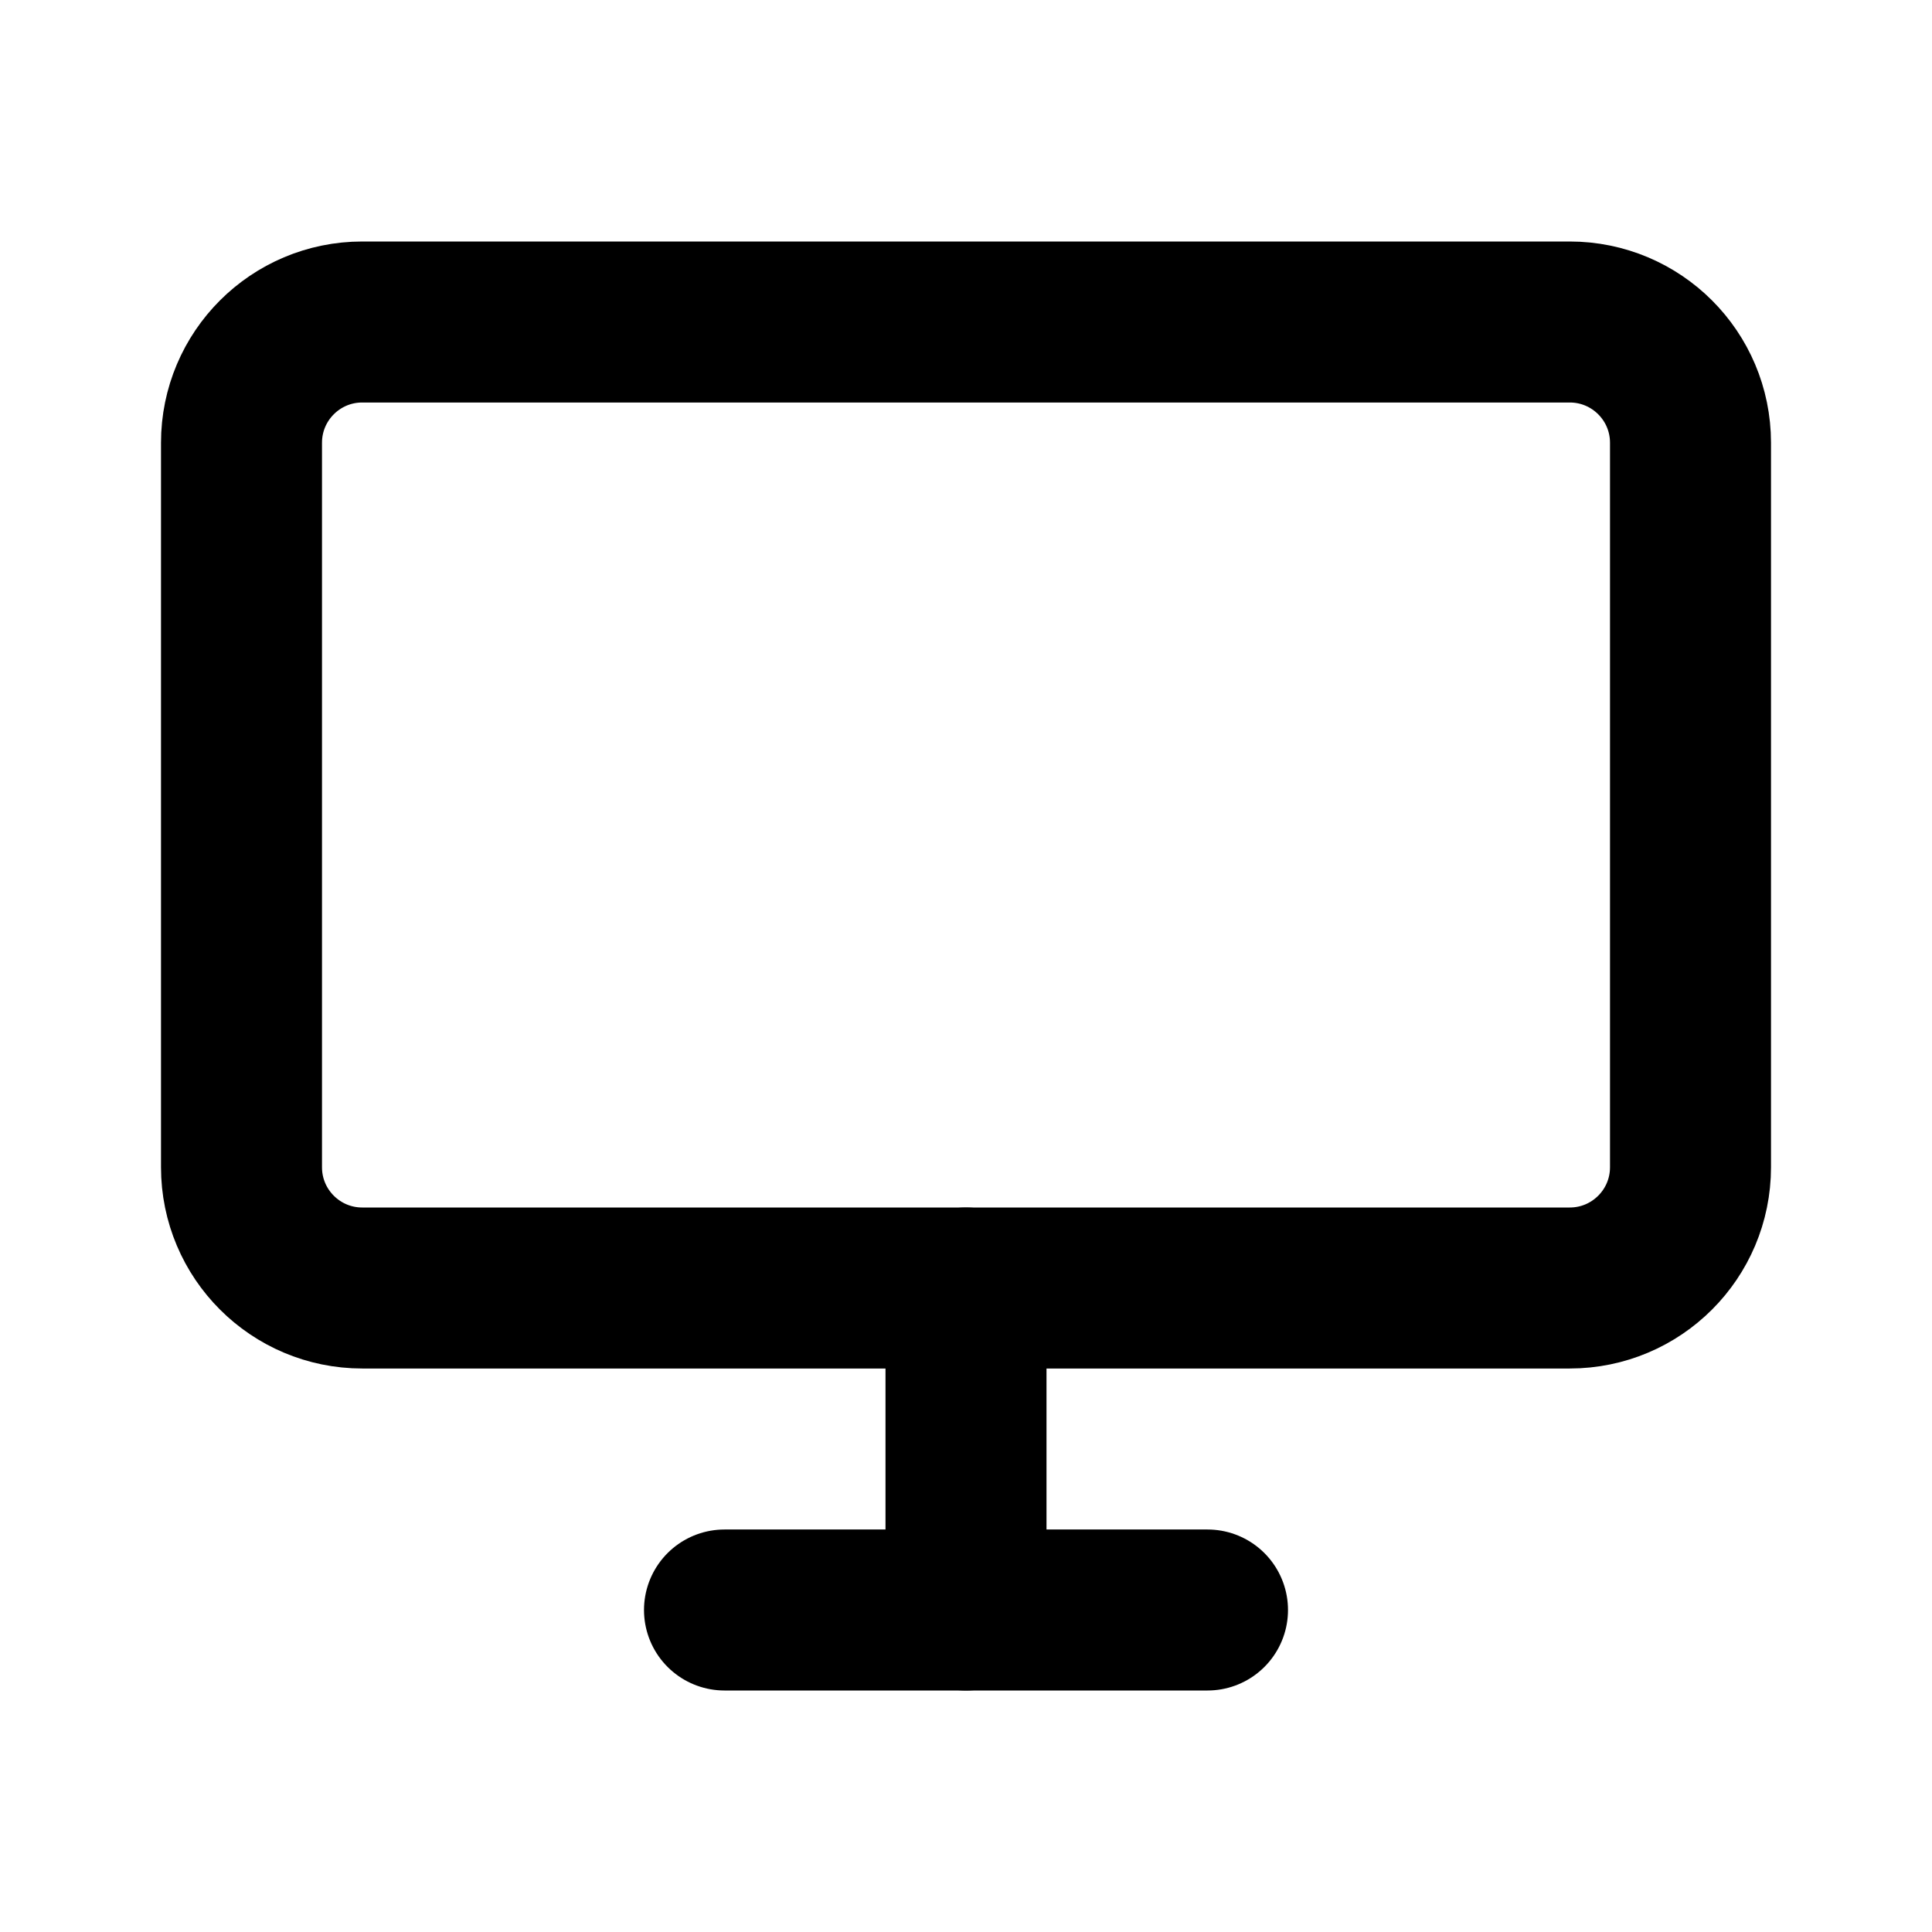
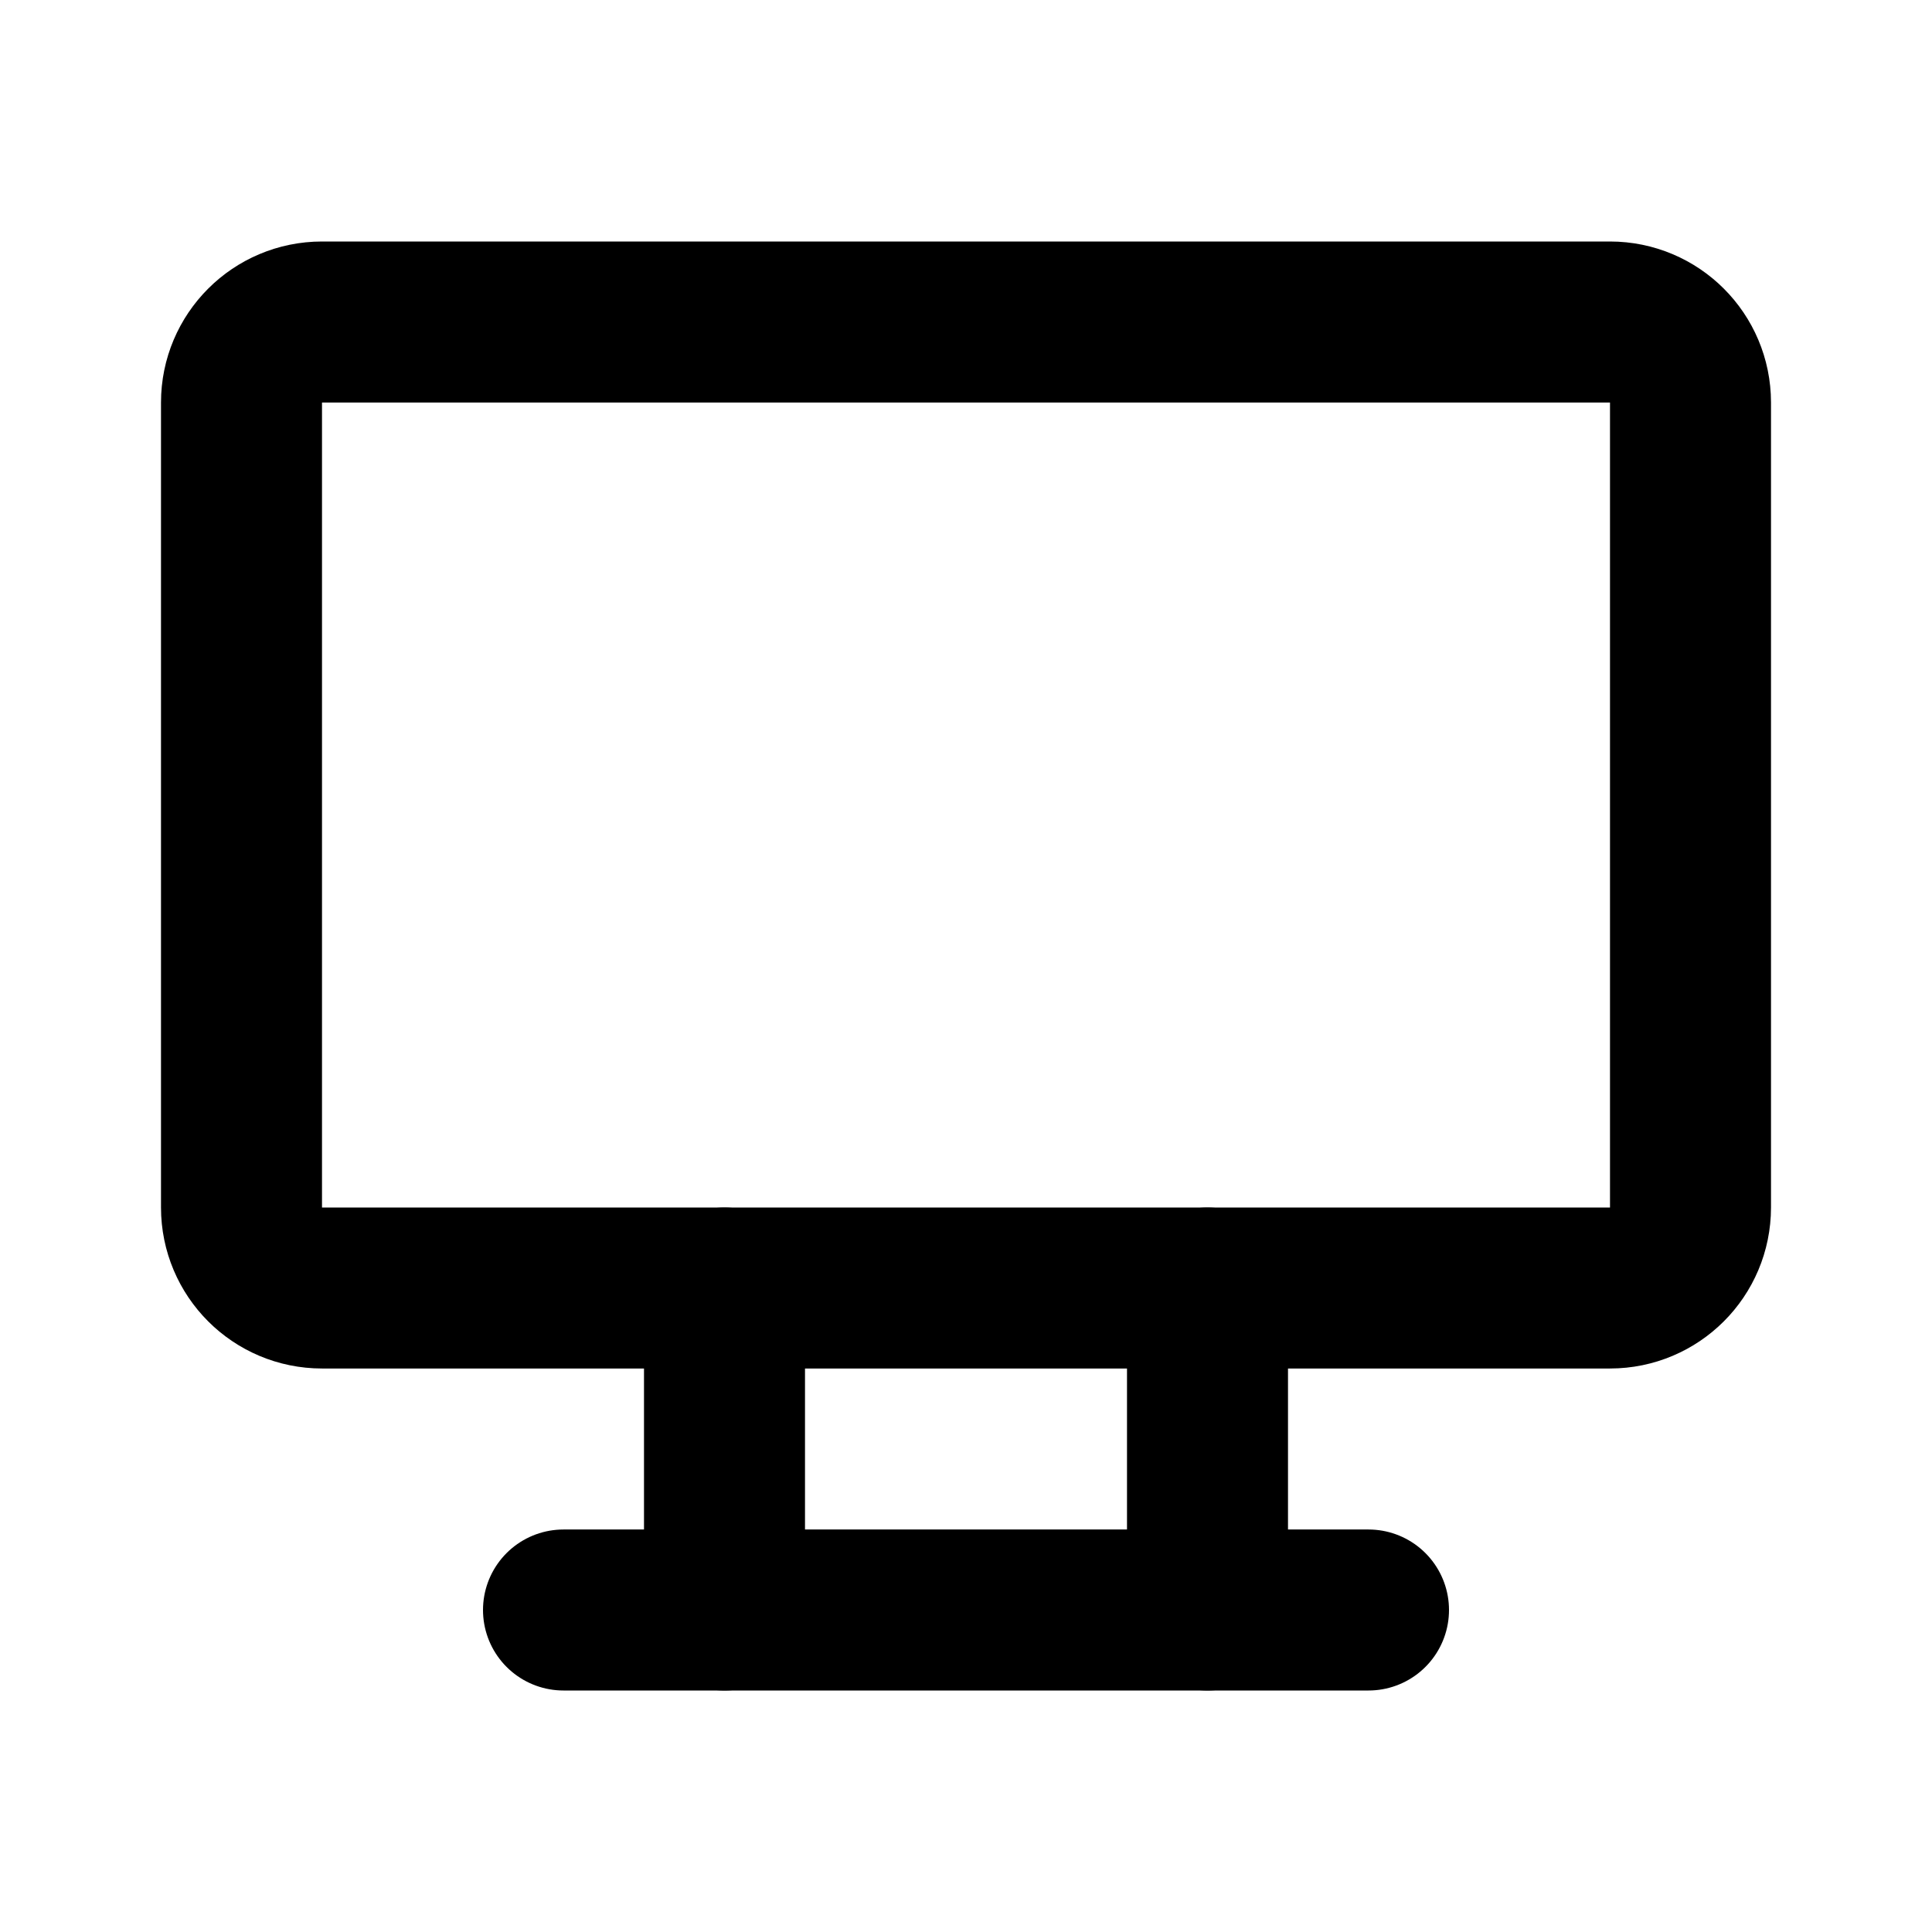
- <svg xmlns="http://www.w3.org/2000/svg" width="24" height="24" viewBox="0 0 24 24" fill="none" stroke="currentColor" stroke-width="2" stroke-linecap="round" stroke-linejoin="round">
-   <rect x="3" y="4" width="18" height="12" rx="1.5" ry="1.5" />
-   <path d="M9 20h6" />
-   <path d="M12 16v4" />
+ <svg xmlns="http://www.w3.org/2000/svg" width="24" height="24" viewBox="0 0 24 24" fill="none" stroke="currentColor" stroke-width="2" stroke-linecap="round" stroke-linejoin="round" class="icon icon-tabler icons-tabler-outline icon-tabler-device-desktop">
+   <path stroke="none" d="M0 0h24v24H0z" fill="none" />
+   <path d="M3 5a1 1 0 0 1 1 -1h16a1 1 0 0 1 1 1v10a1 1 0 0 1 -1 1h-16a1 1 0 0 1 -1 -1v-10z" />
+   <path d="M7 20h10" />
+   <path d="M9 16v4" />
+   <path d="M15 16v4" />
</svg>
